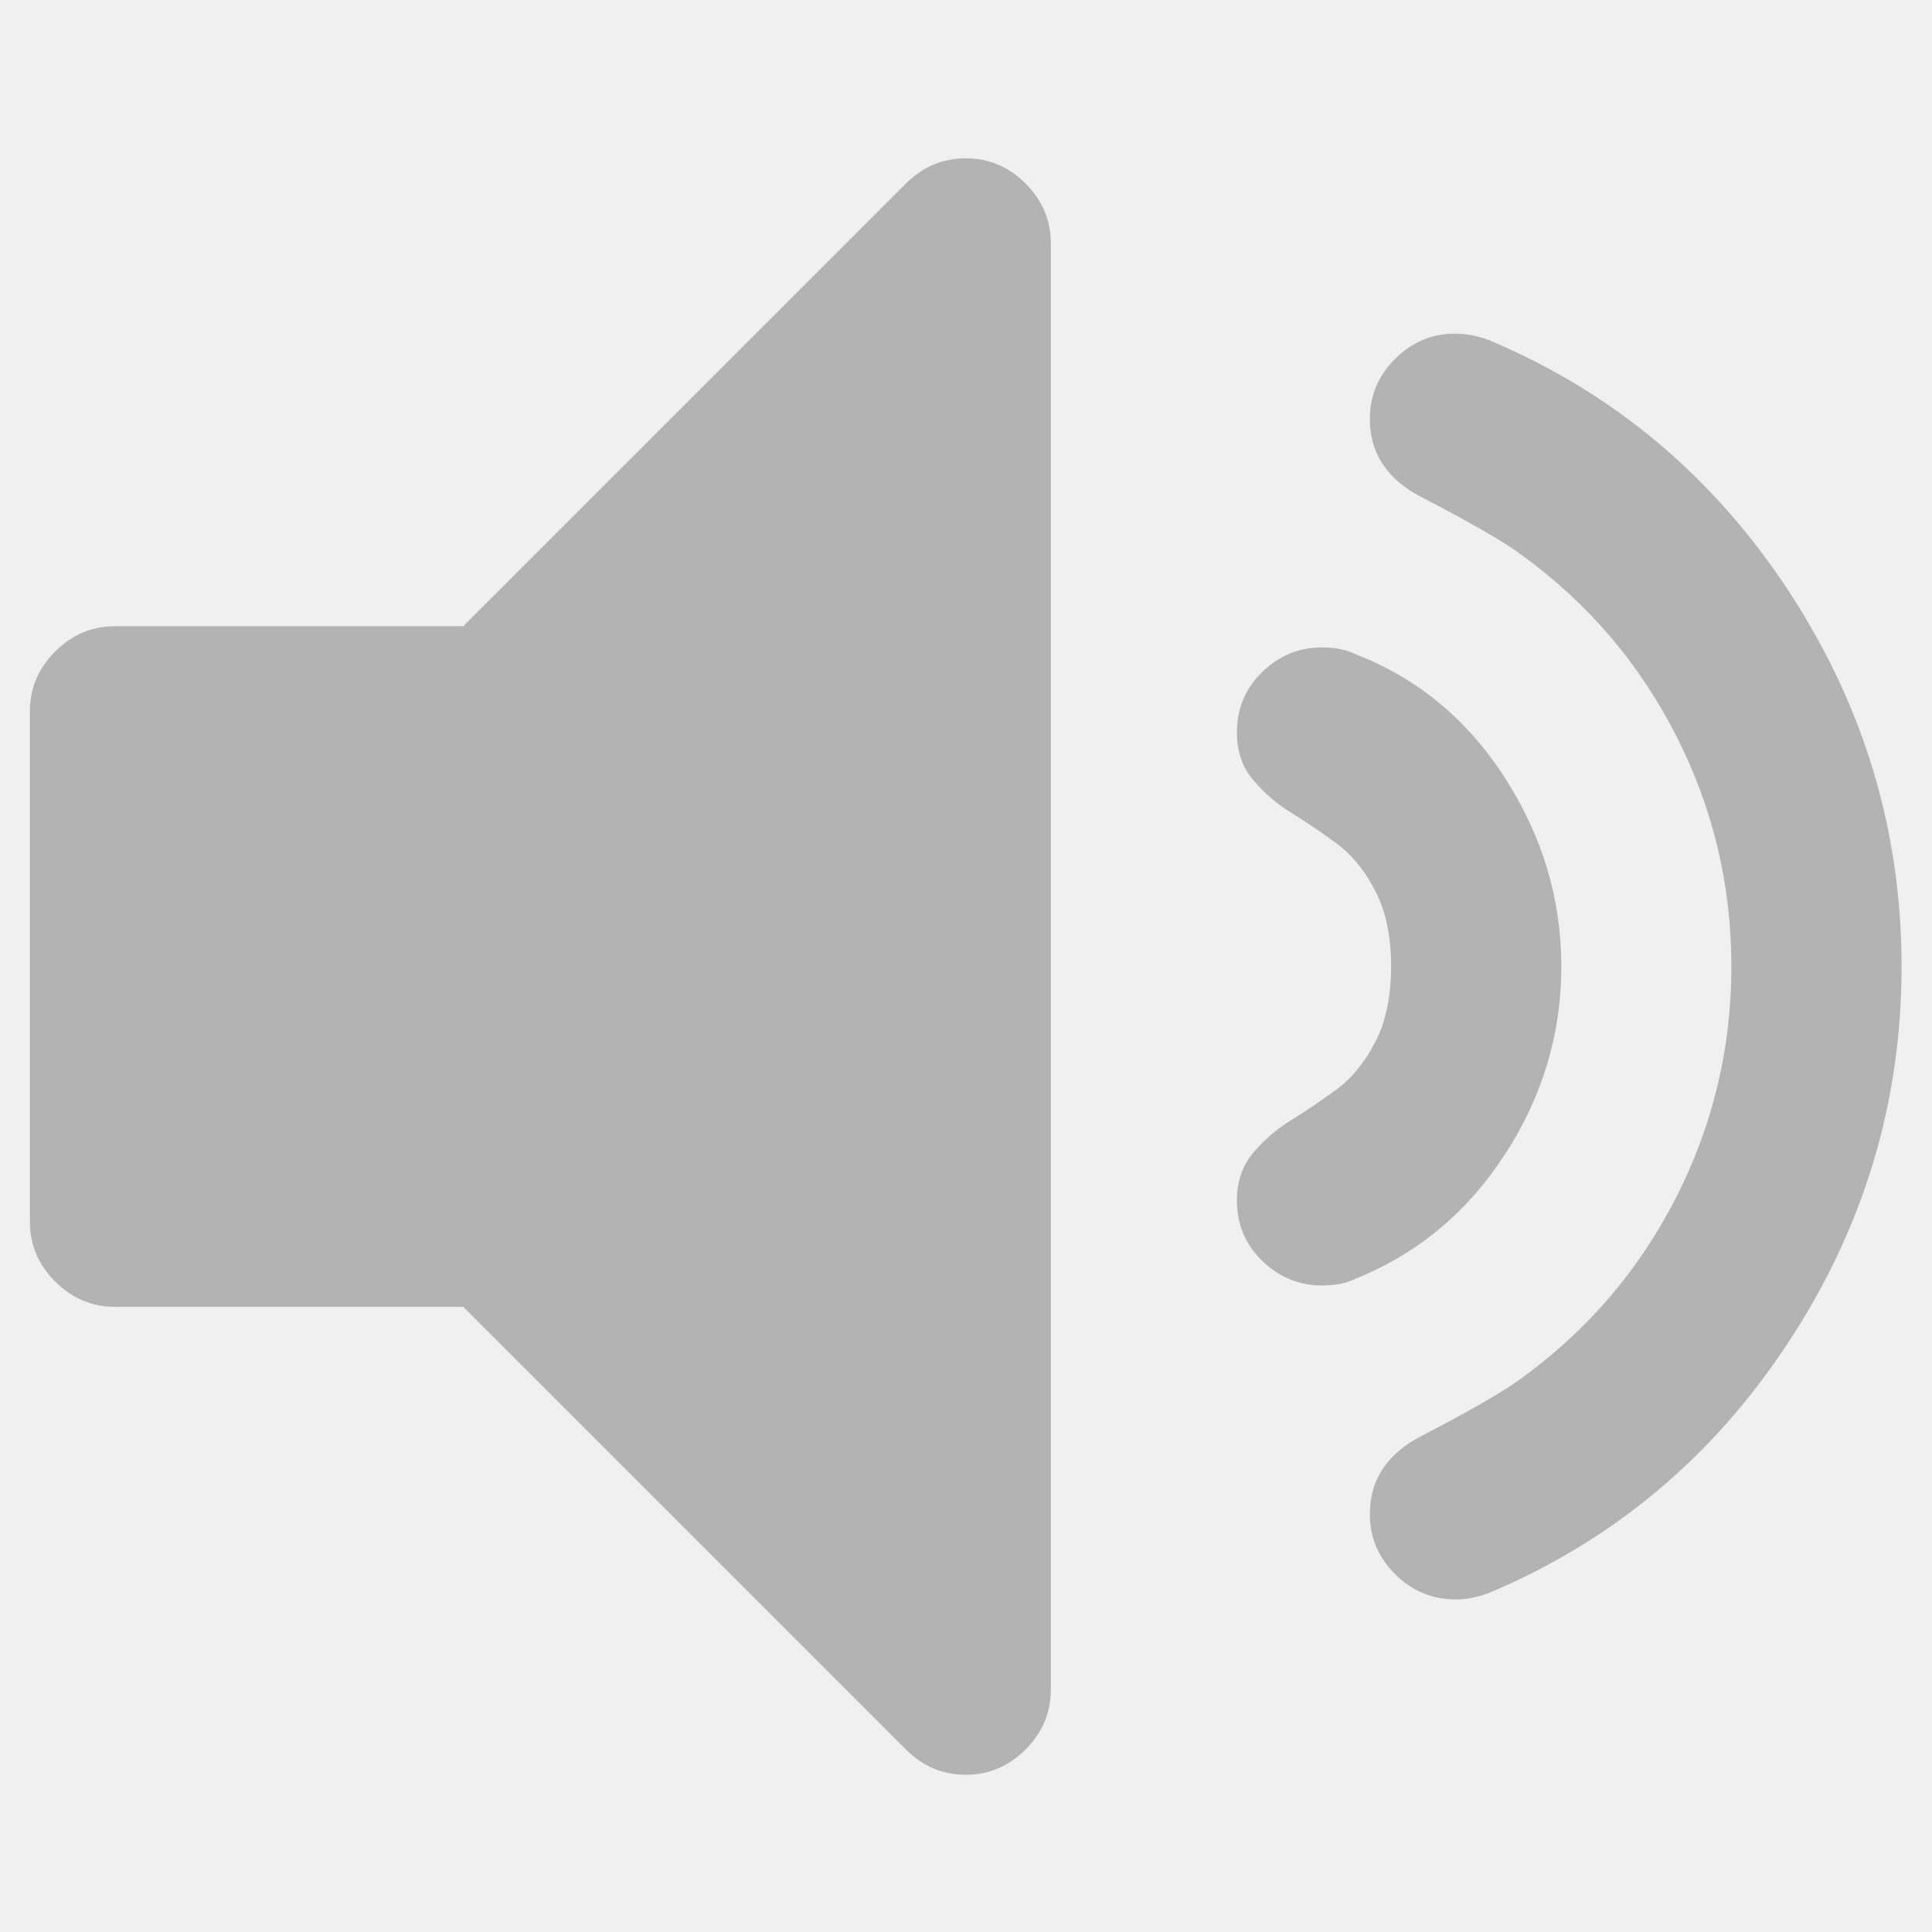
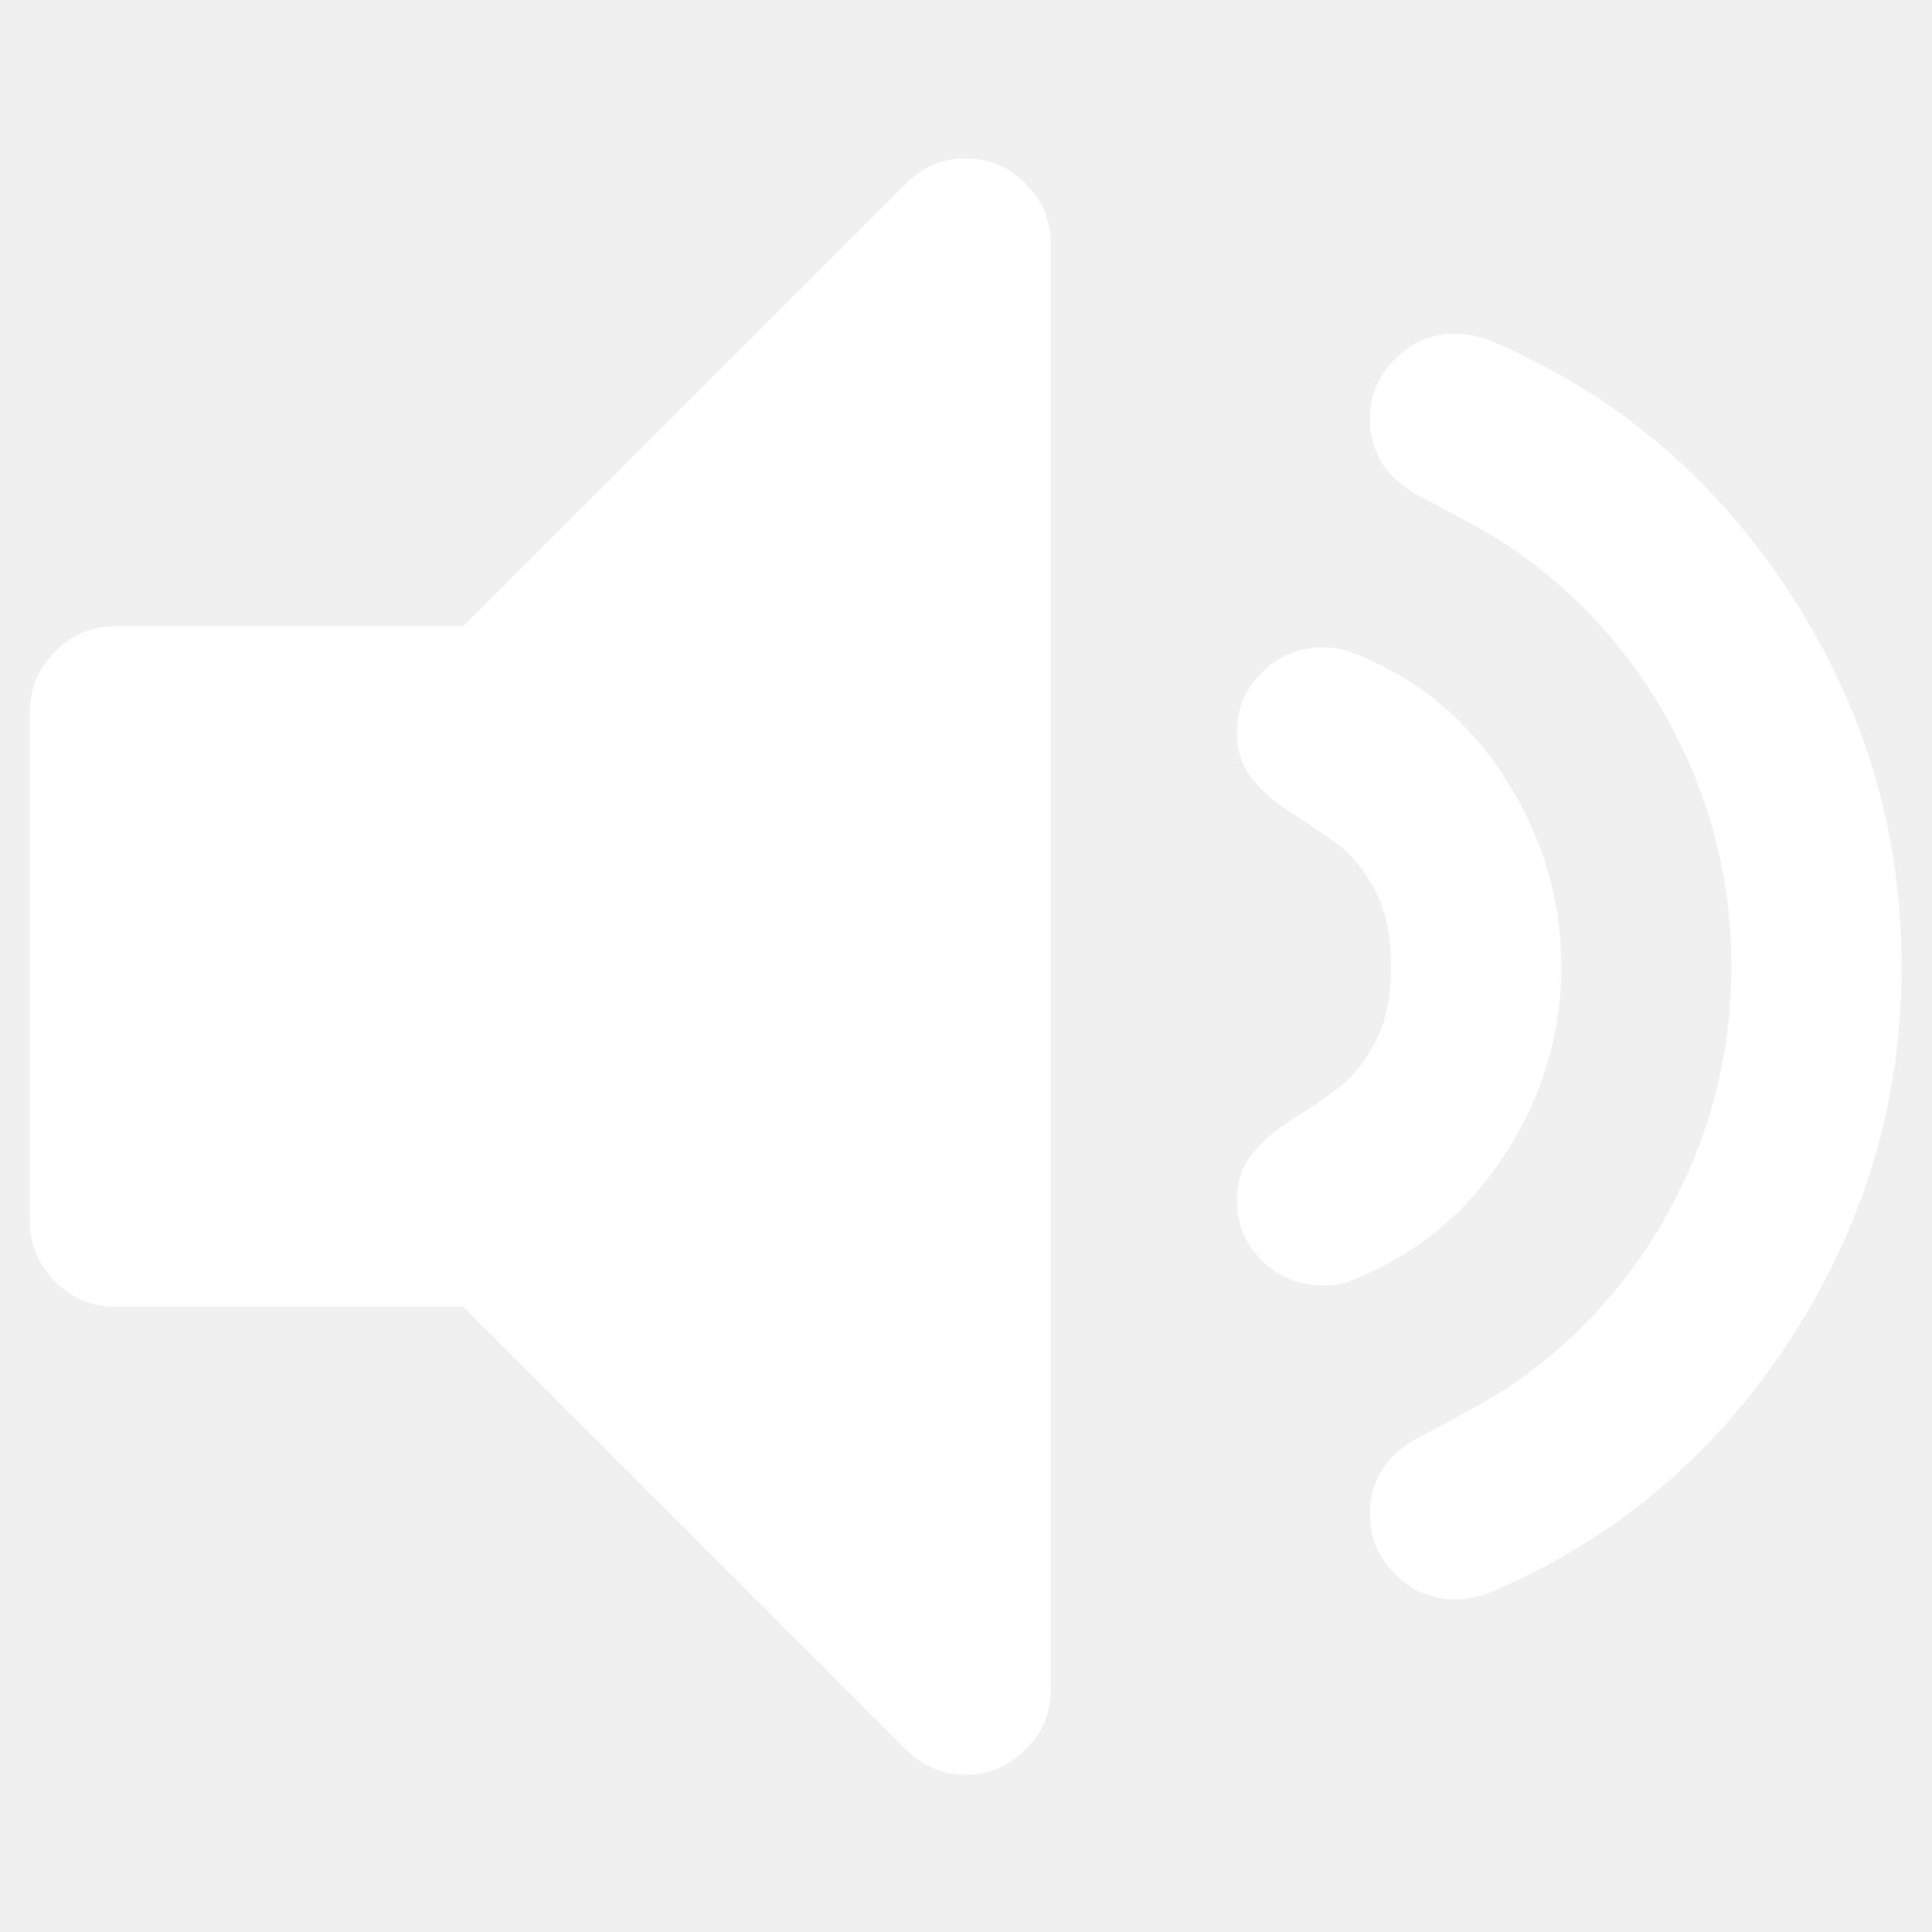
<svg xmlns="http://www.w3.org/2000/svg" version="1.1" width="36" height="36" viewBox="0 0 36 36">
-   <path fill="#b3b3b3" d="M17.995 2.95c-0.429 0-0.801 0.157-1.115 0.471l-8.248 8.248h-6.489c-0.43 0-0.801 0.157-1.115 0.471s-0.471 0.686-0.471 1.115v9.51c0 0.429 0.157 0.801 0.471 1.115s0.686 0.471 1.115 0.471h6.489l8.248 8.248c0.314 0.314 0.685 0.471 1.115 0.471s0.801-0.157 1.115-0.471 0.471-0.685 0.471-1.115v-26.948c0-0.429-0.157-0.801-0.47-1.115s-0.685-0.471-1.115-0.471z" />
-   <path fill="#b3b3b3" d="M28.040 21.515c0.702-1.081 1.053-2.249 1.053-3.505s-0.351-2.428-1.053-3.518c-0.702-1.090-1.63-1.858-2.787-2.304-0.165-0.082-0.372-0.124-0.619-0.124-0.429 0-0.801 0.153-1.115 0.458-0.314 0.307-0.471 0.681-0.471 1.127 0 0.347 0.099 0.64 0.298 0.879s0.437 0.446 0.718 0.619c0.28 0.173 0.561 0.363 0.842 0.57s0.52 0.499 0.718 0.879c0.198 0.38 0.297 0.851 0.297 1.412s-0.099 1.032-0.297 1.412c-0.198 0.38-0.437 0.673-0.718 0.879s-0.562 0.397-0.842 0.57c-0.281 0.173-0.52 0.38-0.718 0.619s-0.298 0.533-0.298 0.879c0 0.446 0.158 0.821 0.471 1.127 0.314 0.304 0.685 0.459 1.115 0.459 0.247 0 0.454-0.041 0.619-0.124 1.156-0.463 2.085-1.235 2.787-2.317z" />
-   <path fill="#b3b3b3" d="M33.327 25.008c1.404-2.137 2.106-4.471 2.106-6.999 0-2.527-0.702-4.859-2.106-6.999-1.404-2.137-3.262-3.695-5.573-4.669-0.214-0.082-0.429-0.124-0.644-0.124-0.429 0-0.801 0.157-1.115 0.471s-0.47 0.685-0.47 1.115c0 0.644 0.322 1.131 0.966 1.462 0.924 0.479 1.552 0.842 1.882 1.090 1.222 0.892 2.176 2.010 2.861 3.356s1.028 2.778 1.028 4.299c0 1.519-0.343 2.952-1.028 4.299-0.685 1.346-1.639 2.464-2.861 3.356-0.33 0.248-0.958 0.611-1.882 1.090-0.644 0.331-0.966 0.817-0.966 1.462 0 0.429 0.157 0.801 0.47 1.115s0.693 0.471 1.139 0.471c0.198 0 0.405-0.042 0.619-0.124 2.311-0.975 4.17-2.531 5.573-4.67z" />
+   <path fill="white" d="M17.995 2.95c-0.429 0-0.801 0.157-1.115 0.471l-8.248 8.248h-6.489c-0.43 0-0.801 0.157-1.115 0.471s-0.471 0.686-0.471 1.115v9.51c0 0.429 0.157 0.801 0.471 1.115s0.686 0.471 1.115 0.471h6.489l8.248 8.248c0.314 0.314 0.685 0.471 1.115 0.471s0.801-0.157 1.115-0.471 0.471-0.685 0.471-1.115v-26.948c0-0.429-0.157-0.801-0.47-1.115s-0.685-0.471-1.115-0.471z" />
+   <path fill="white" d="M28.040 21.515c0.702-1.081 1.053-2.249 1.053-3.505s-0.351-2.428-1.053-3.518c-0.702-1.090-1.63-1.858-2.787-2.304-0.165-0.082-0.372-0.124-0.619-0.124-0.429 0-0.801 0.153-1.115 0.458-0.314 0.307-0.471 0.681-0.471 1.127 0 0.347 0.099 0.64 0.298 0.879s0.437 0.446 0.718 0.619c0.28 0.173 0.561 0.363 0.842 0.57s0.52 0.499 0.718 0.879c0.198 0.38 0.297 0.851 0.297 1.412s-0.099 1.032-0.297 1.412c-0.198 0.38-0.437 0.673-0.718 0.879s-0.562 0.397-0.842 0.57c-0.281 0.173-0.52 0.38-0.718 0.619s-0.298 0.533-0.298 0.879c0 0.446 0.158 0.821 0.471 1.127 0.314 0.304 0.685 0.459 1.115 0.459 0.247 0 0.454-0.041 0.619-0.124 1.156-0.463 2.085-1.235 2.787-2.317z" />
+   <path fill="white" d="M33.327 25.008c1.404-2.137 2.106-4.471 2.106-6.999 0-2.527-0.702-4.859-2.106-6.999-1.404-2.137-3.262-3.695-5.573-4.669-0.214-0.082-0.429-0.124-0.644-0.124-0.429 0-0.801 0.157-1.115 0.471s-0.47 0.685-0.47 1.115c0 0.644 0.322 1.131 0.966 1.462 0.924 0.479 1.552 0.842 1.882 1.090 1.222 0.892 2.176 2.010 2.861 3.356s1.028 2.778 1.028 4.299c0 1.519-0.343 2.952-1.028 4.299-0.685 1.346-1.639 2.464-2.861 3.356-0.33 0.248-0.958 0.611-1.882 1.090-0.644 0.331-0.966 0.817-0.966 1.462 0 0.429 0.157 0.801 0.47 1.115s0.693 0.471 1.139 0.471c0.198 0 0.405-0.042 0.619-0.124 2.311-0.975 4.17-2.531 5.573-4.67z" />
</svg>
